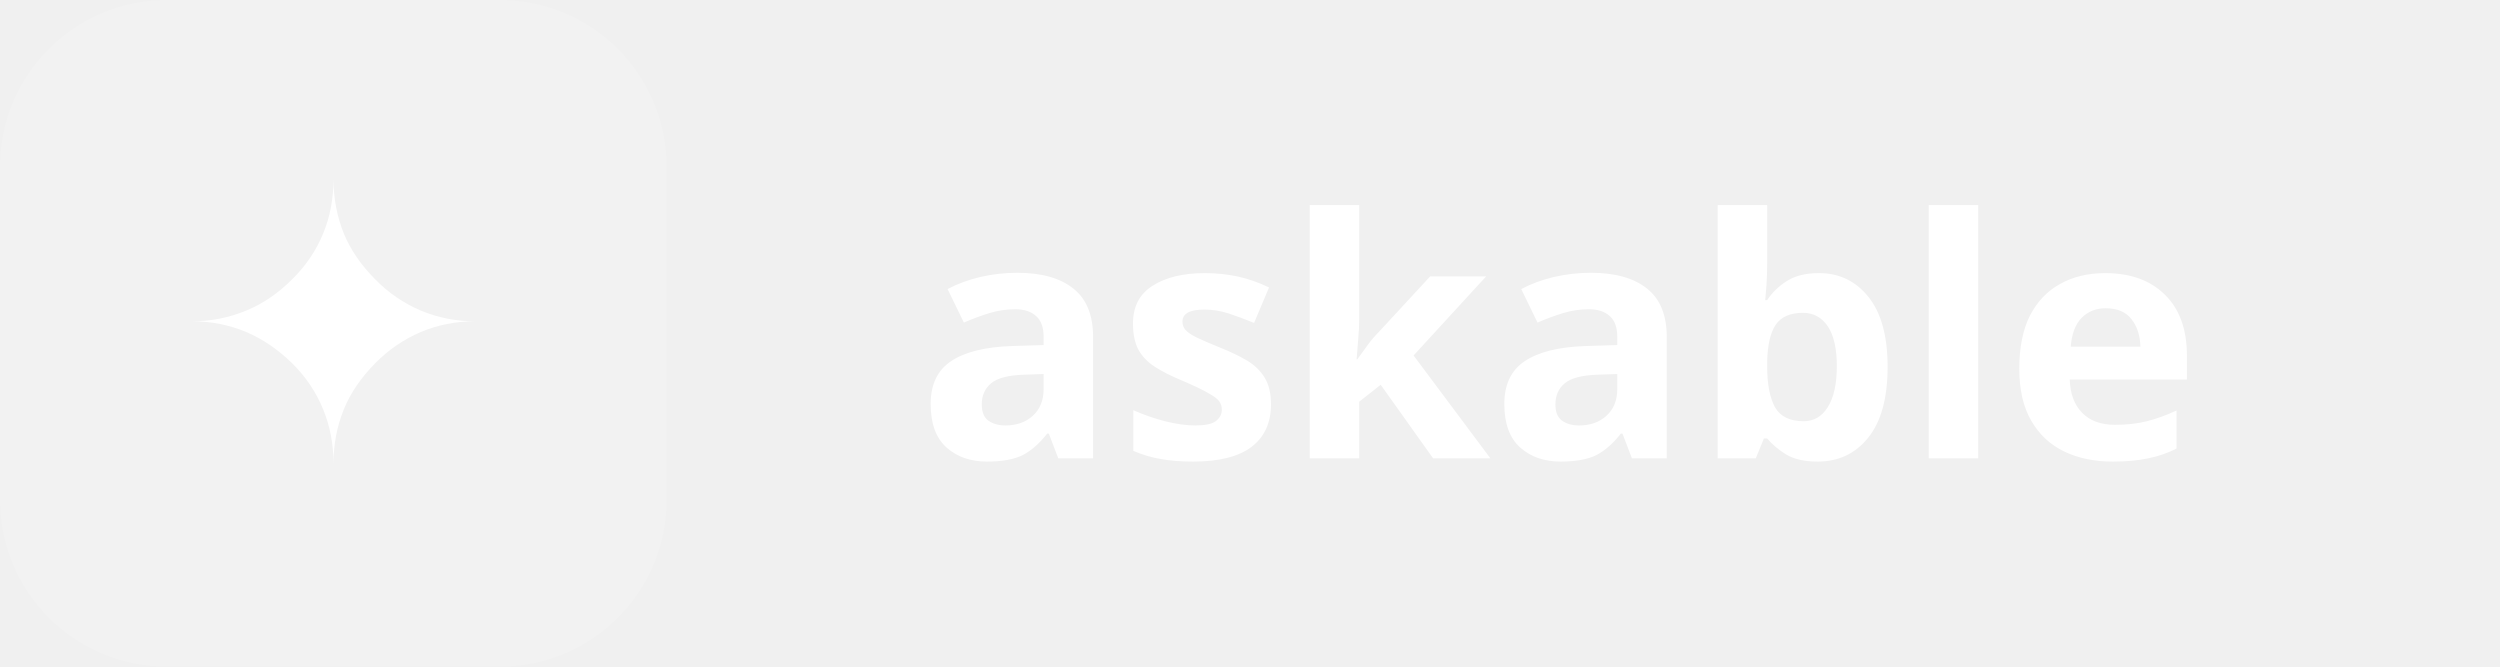
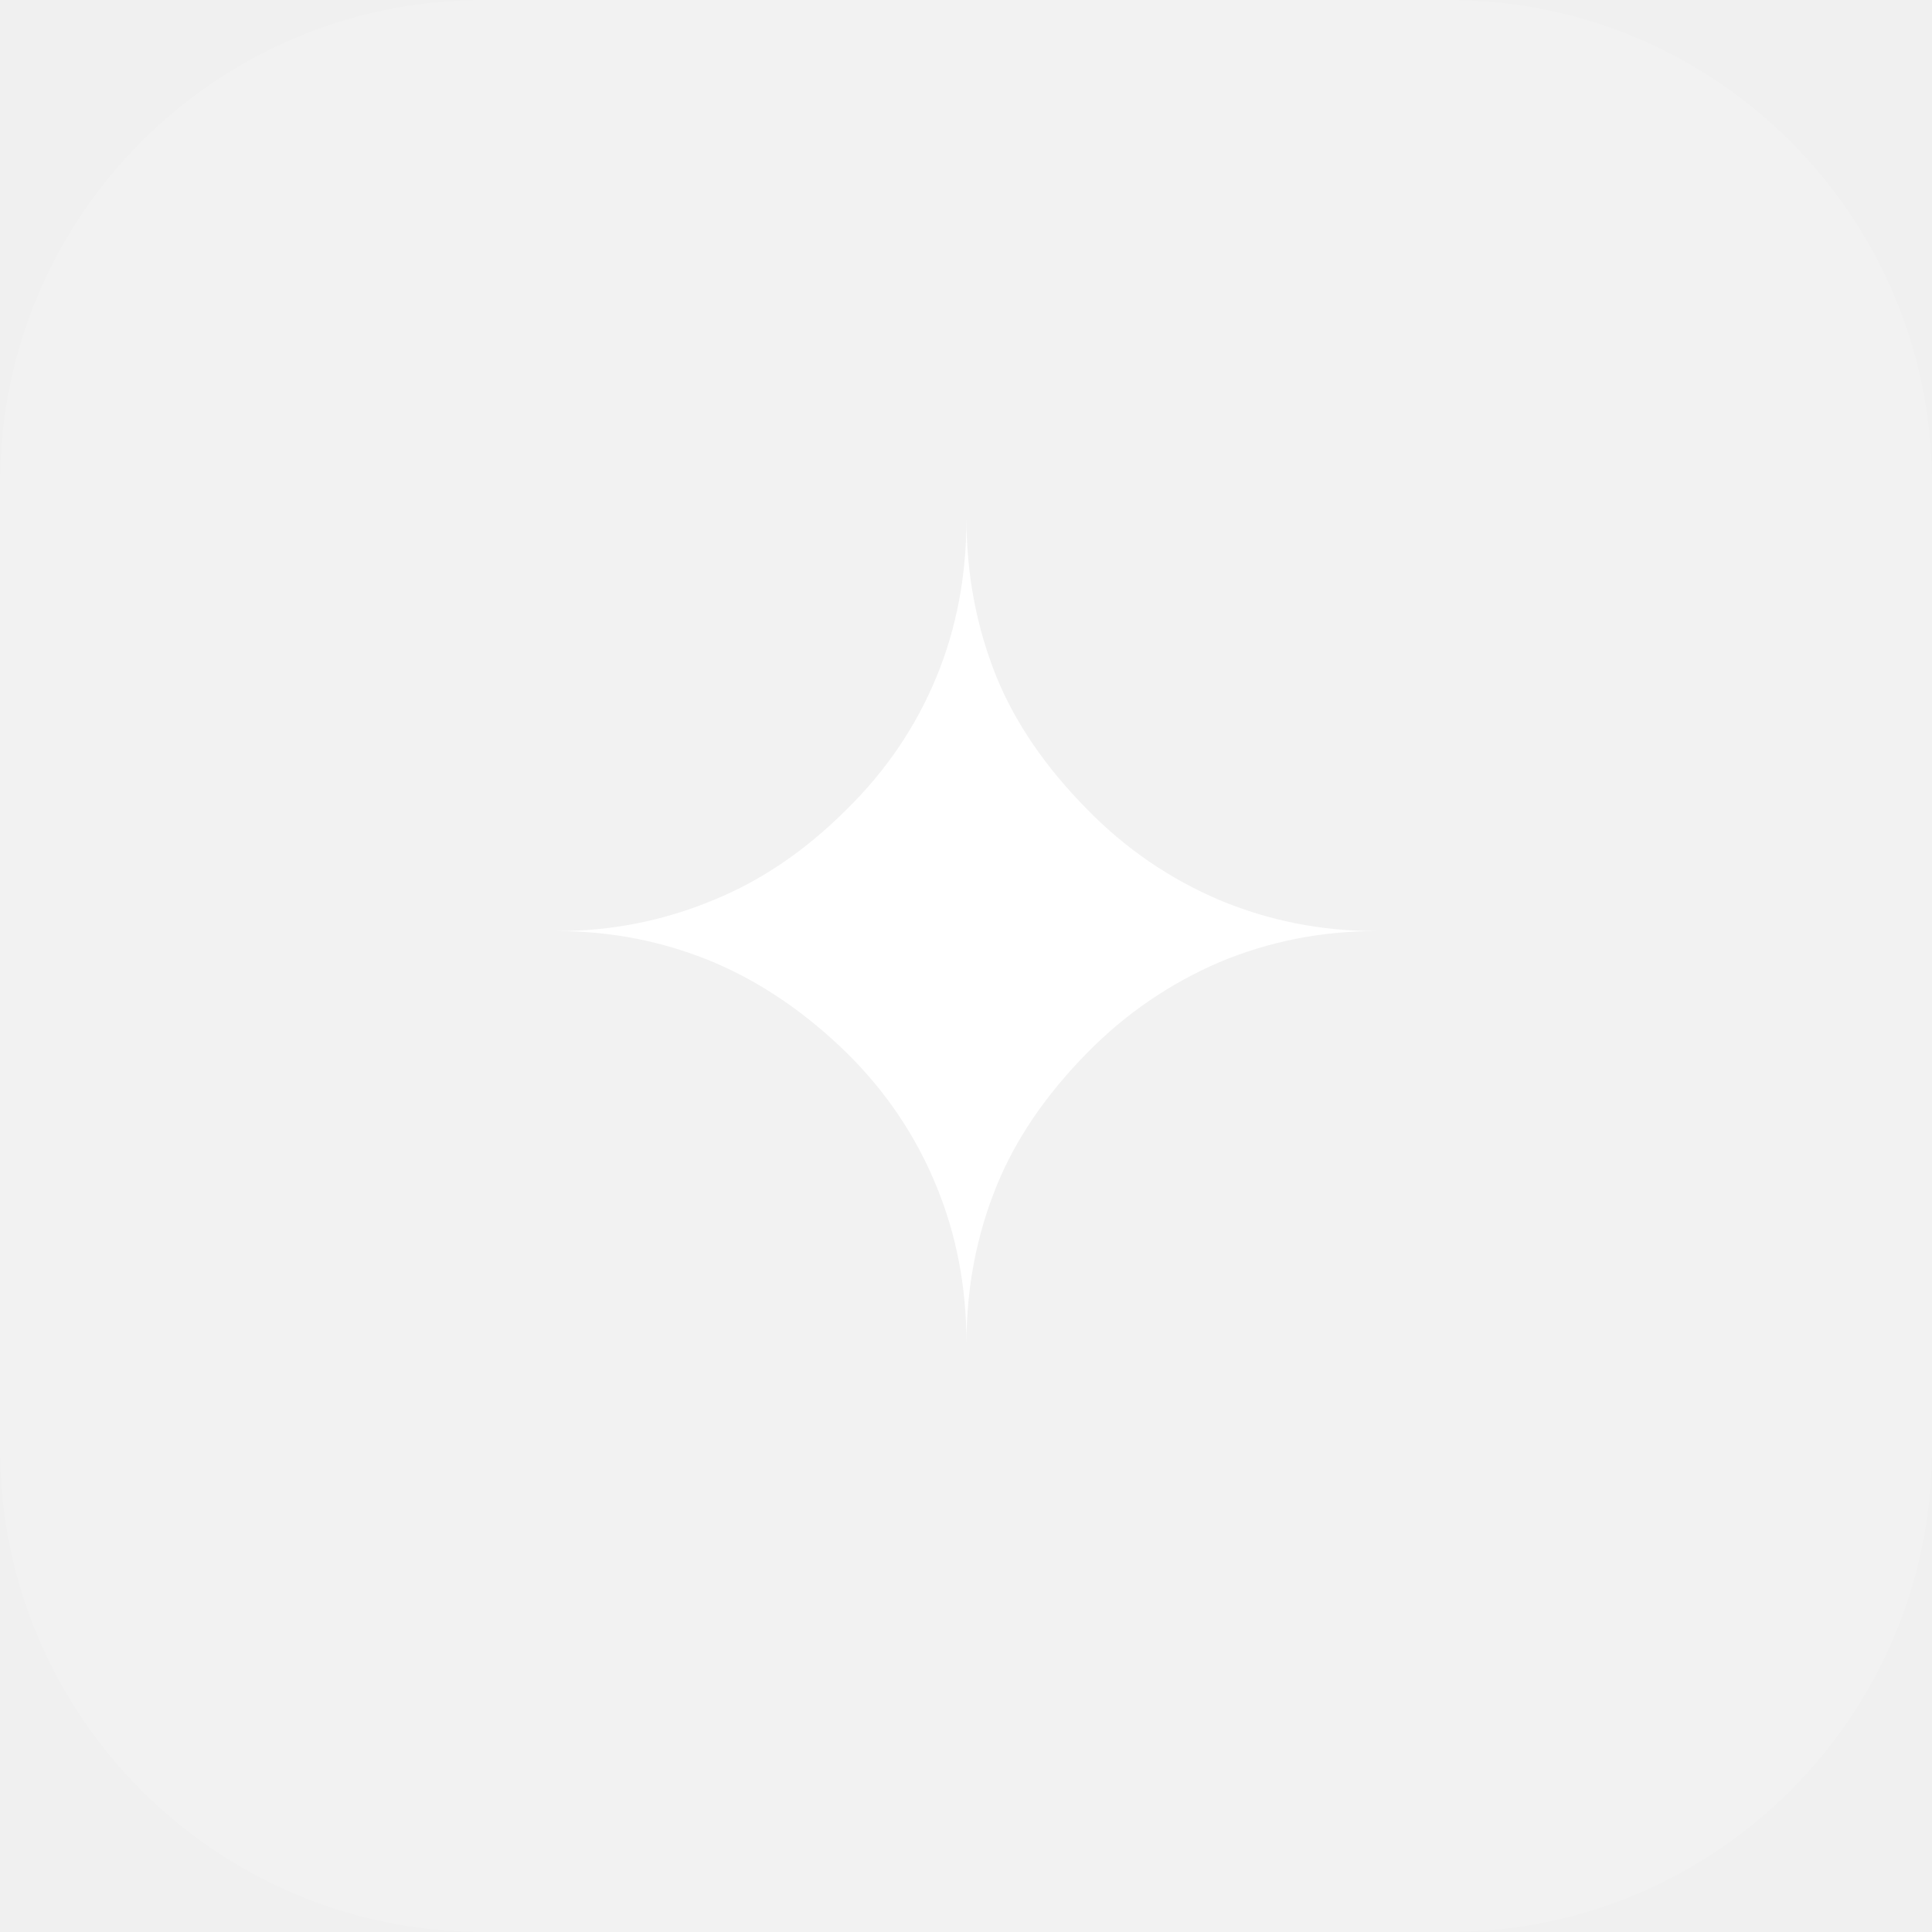
- <svg xmlns="http://www.w3.org/2000/svg" viewBox="0 0 120 32">
+ <svg xmlns="http://www.w3.org/2000/svg" viewBox="0 0 32 32">
  <rect width="32" height="32" rx="8" fill="#ffffff" fill-opacity="0.12" />
  <text x="16" y="22" font-family="system-ui,sans-serif" font-size="18" font-weight="900" fill="white" text-anchor="middle">✦</text>
-   <text x="44" y="22" font-family="system-ui,sans-serif" font-size="16" font-weight="700" fill="#ffffff" dominant-baseline="auto">askable</text>
</svg>
